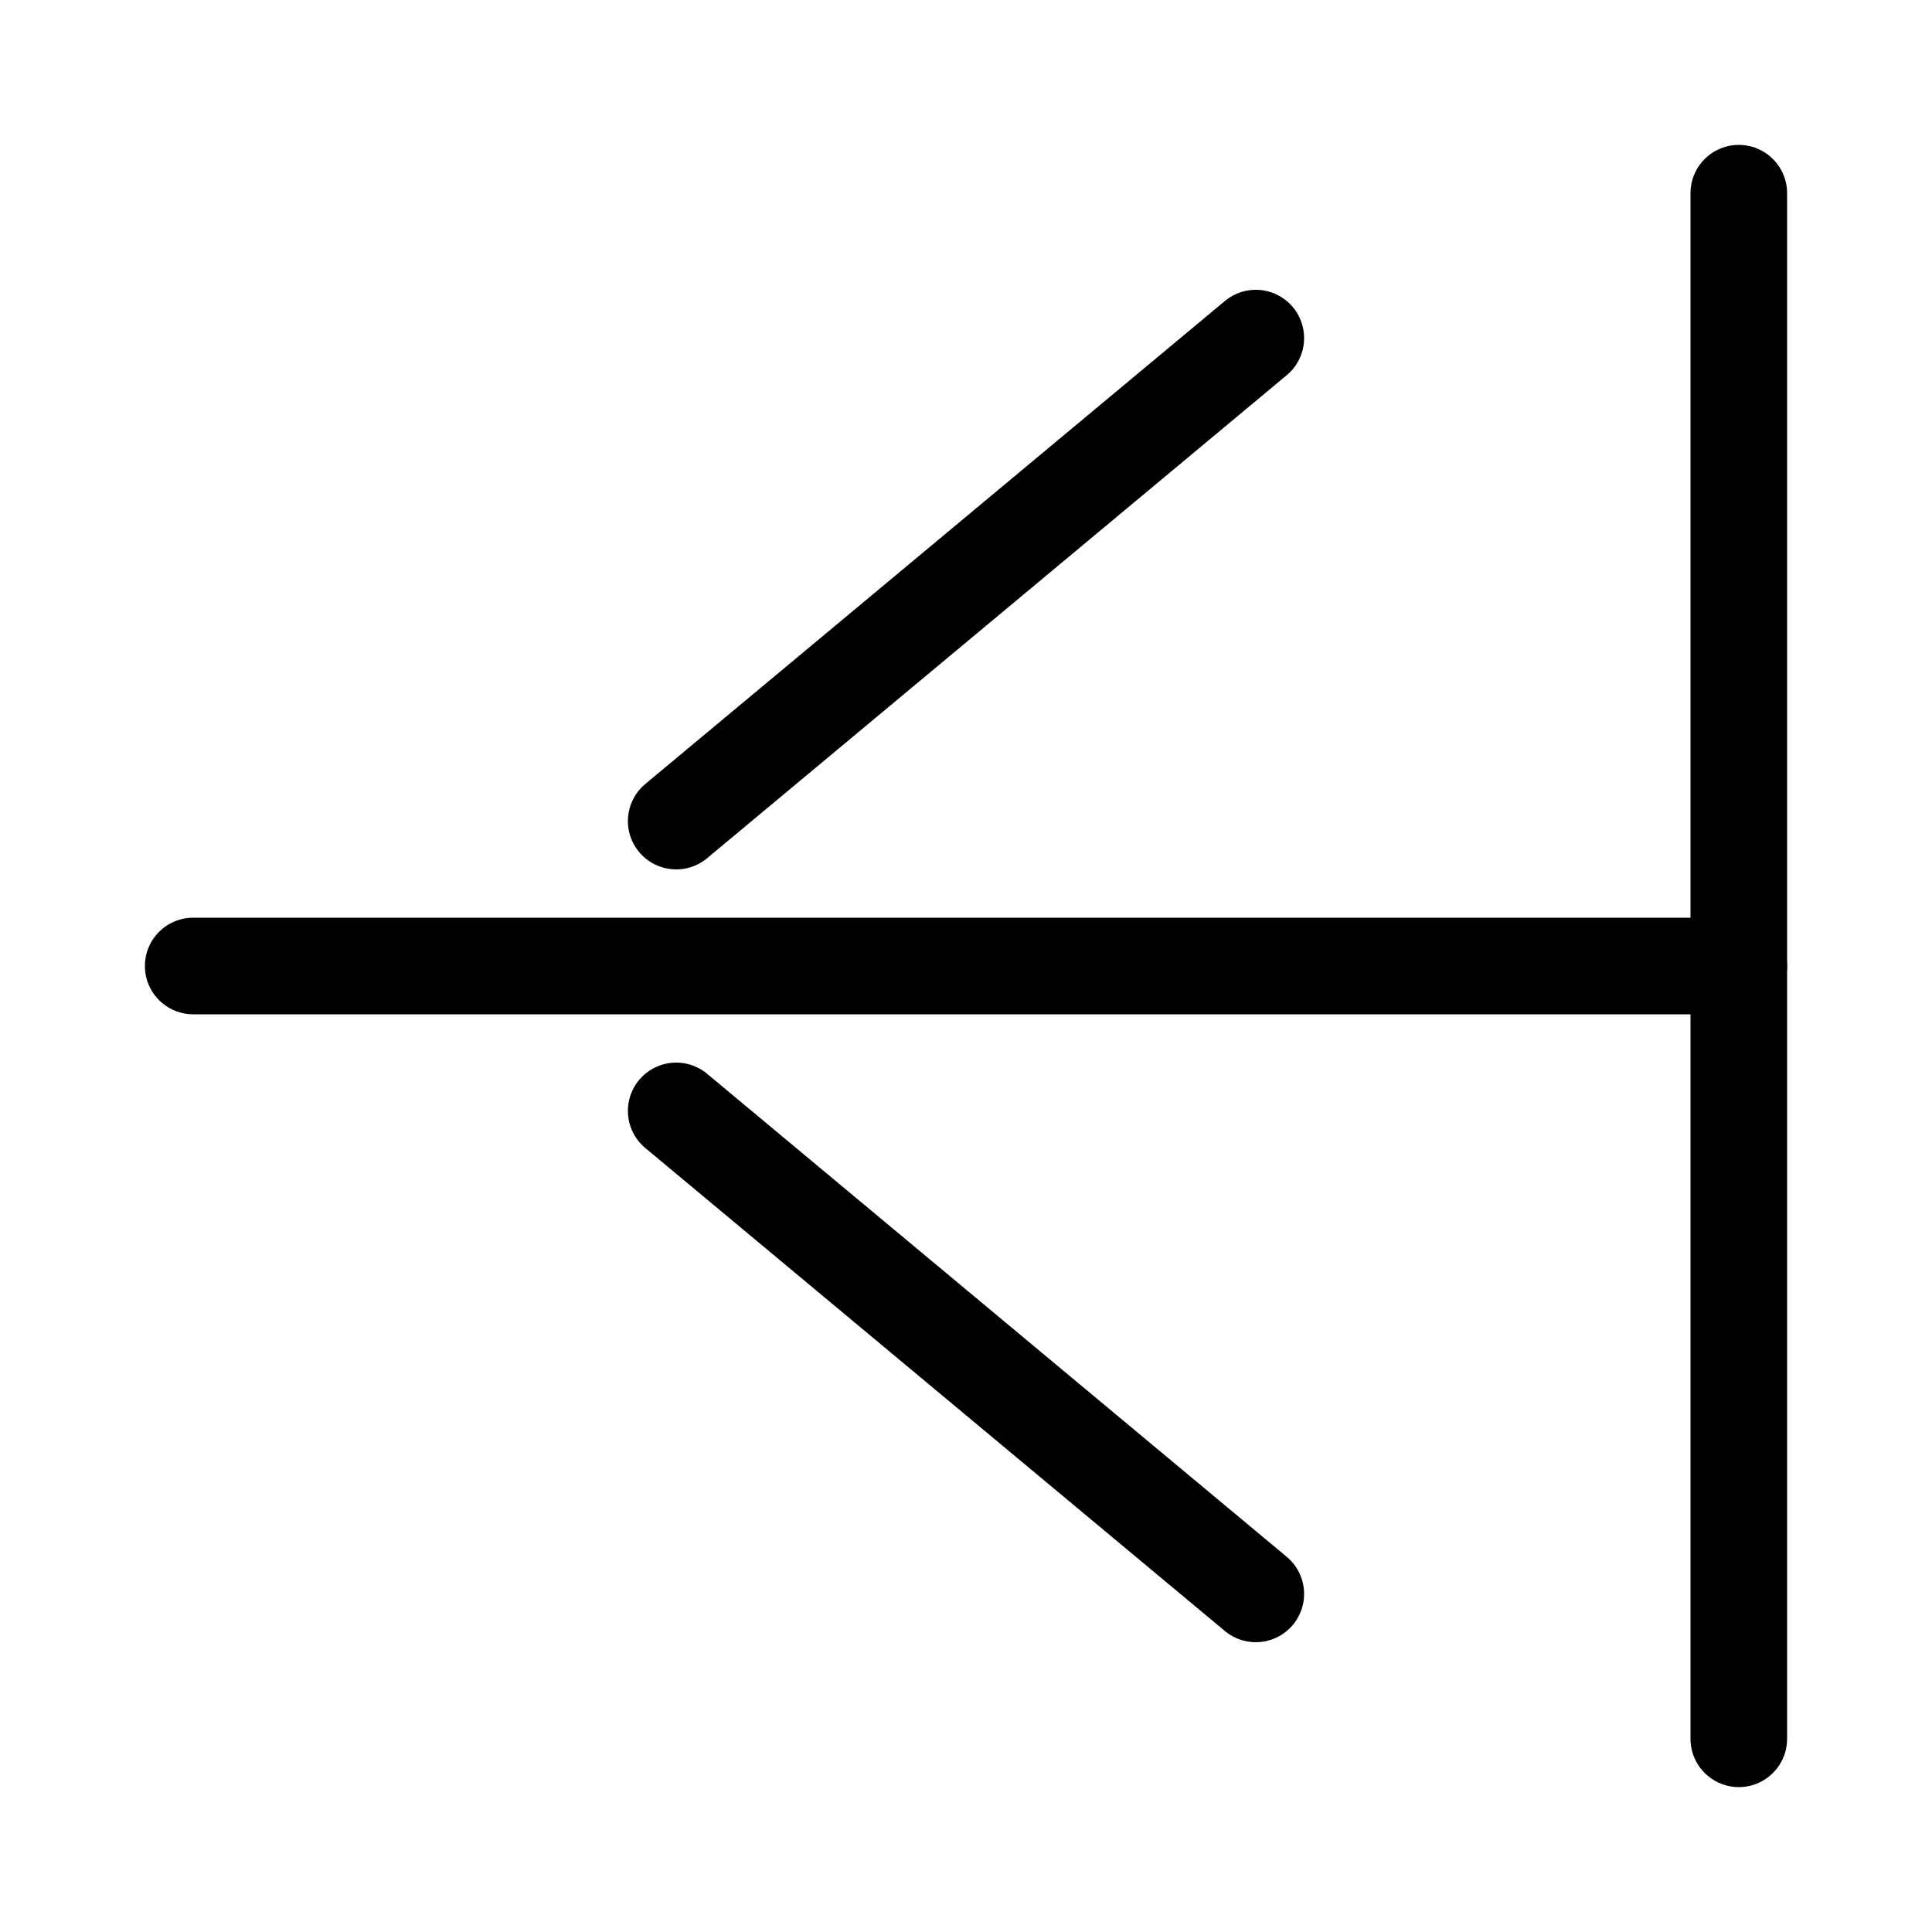
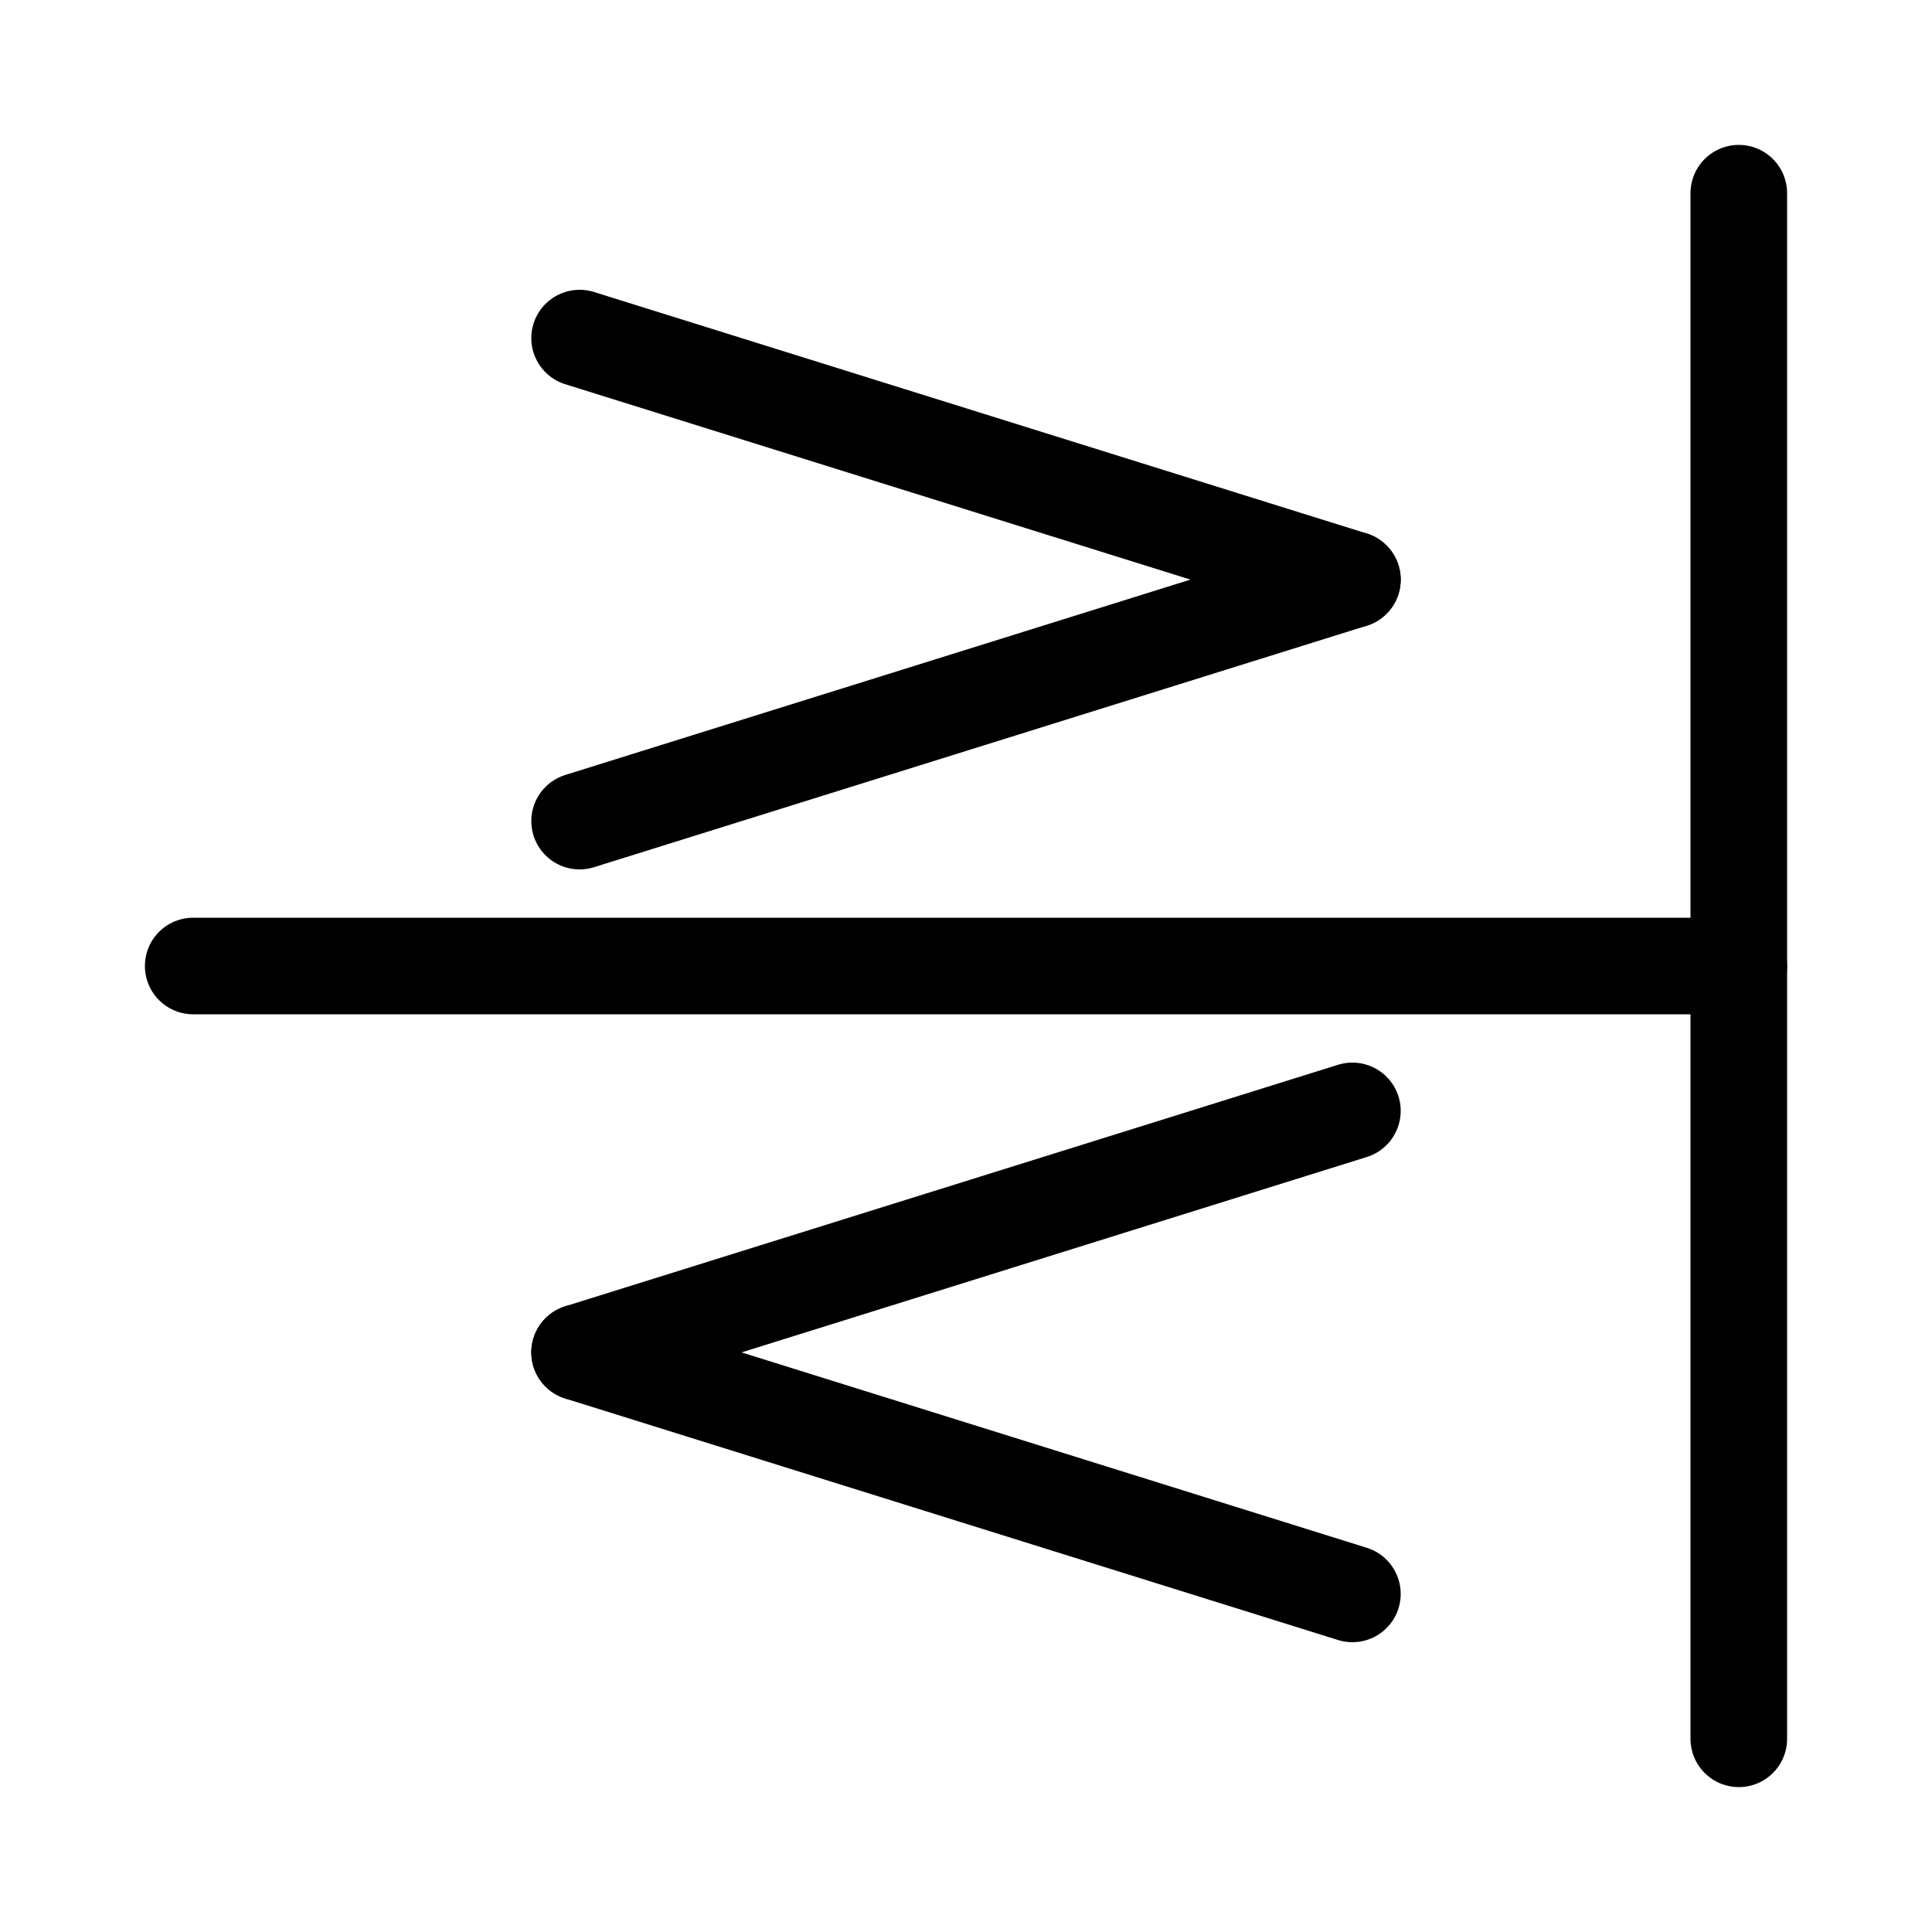
<svg xmlns="http://www.w3.org/2000/svg" width="40" height="40">
  <rect width="100%" height="100%" fill="white" />
  <g stroke="black" stroke-width="2" stroke-linecap="round">
    <g transform="" transform-origin="20 20">
      <line x1="4" y1="20" x2="36" y2="20" />
      <line x1="36" y1="4" x2="36" y2="36" />
    </g>
    <g transform="" transform-origin="20 12">
-       <line x1="26" y1="7" x2="14" y2="17" />
+       <line x1="12" y1="7" x2="28" y2="12" />
+       <line x1="28" y1="12" x2="12" y2="17" />
    </g>
    <g transform="" transform-origin="20 28">
-       <line x1="14" y1="23" x2="26" y2="33" />
+       <line x1="28" y1="23" x2="12" y2="28" />
+       <line x1="12" y1="28" x2="28" y2="33" />
    </g>
  </g>
</svg>
